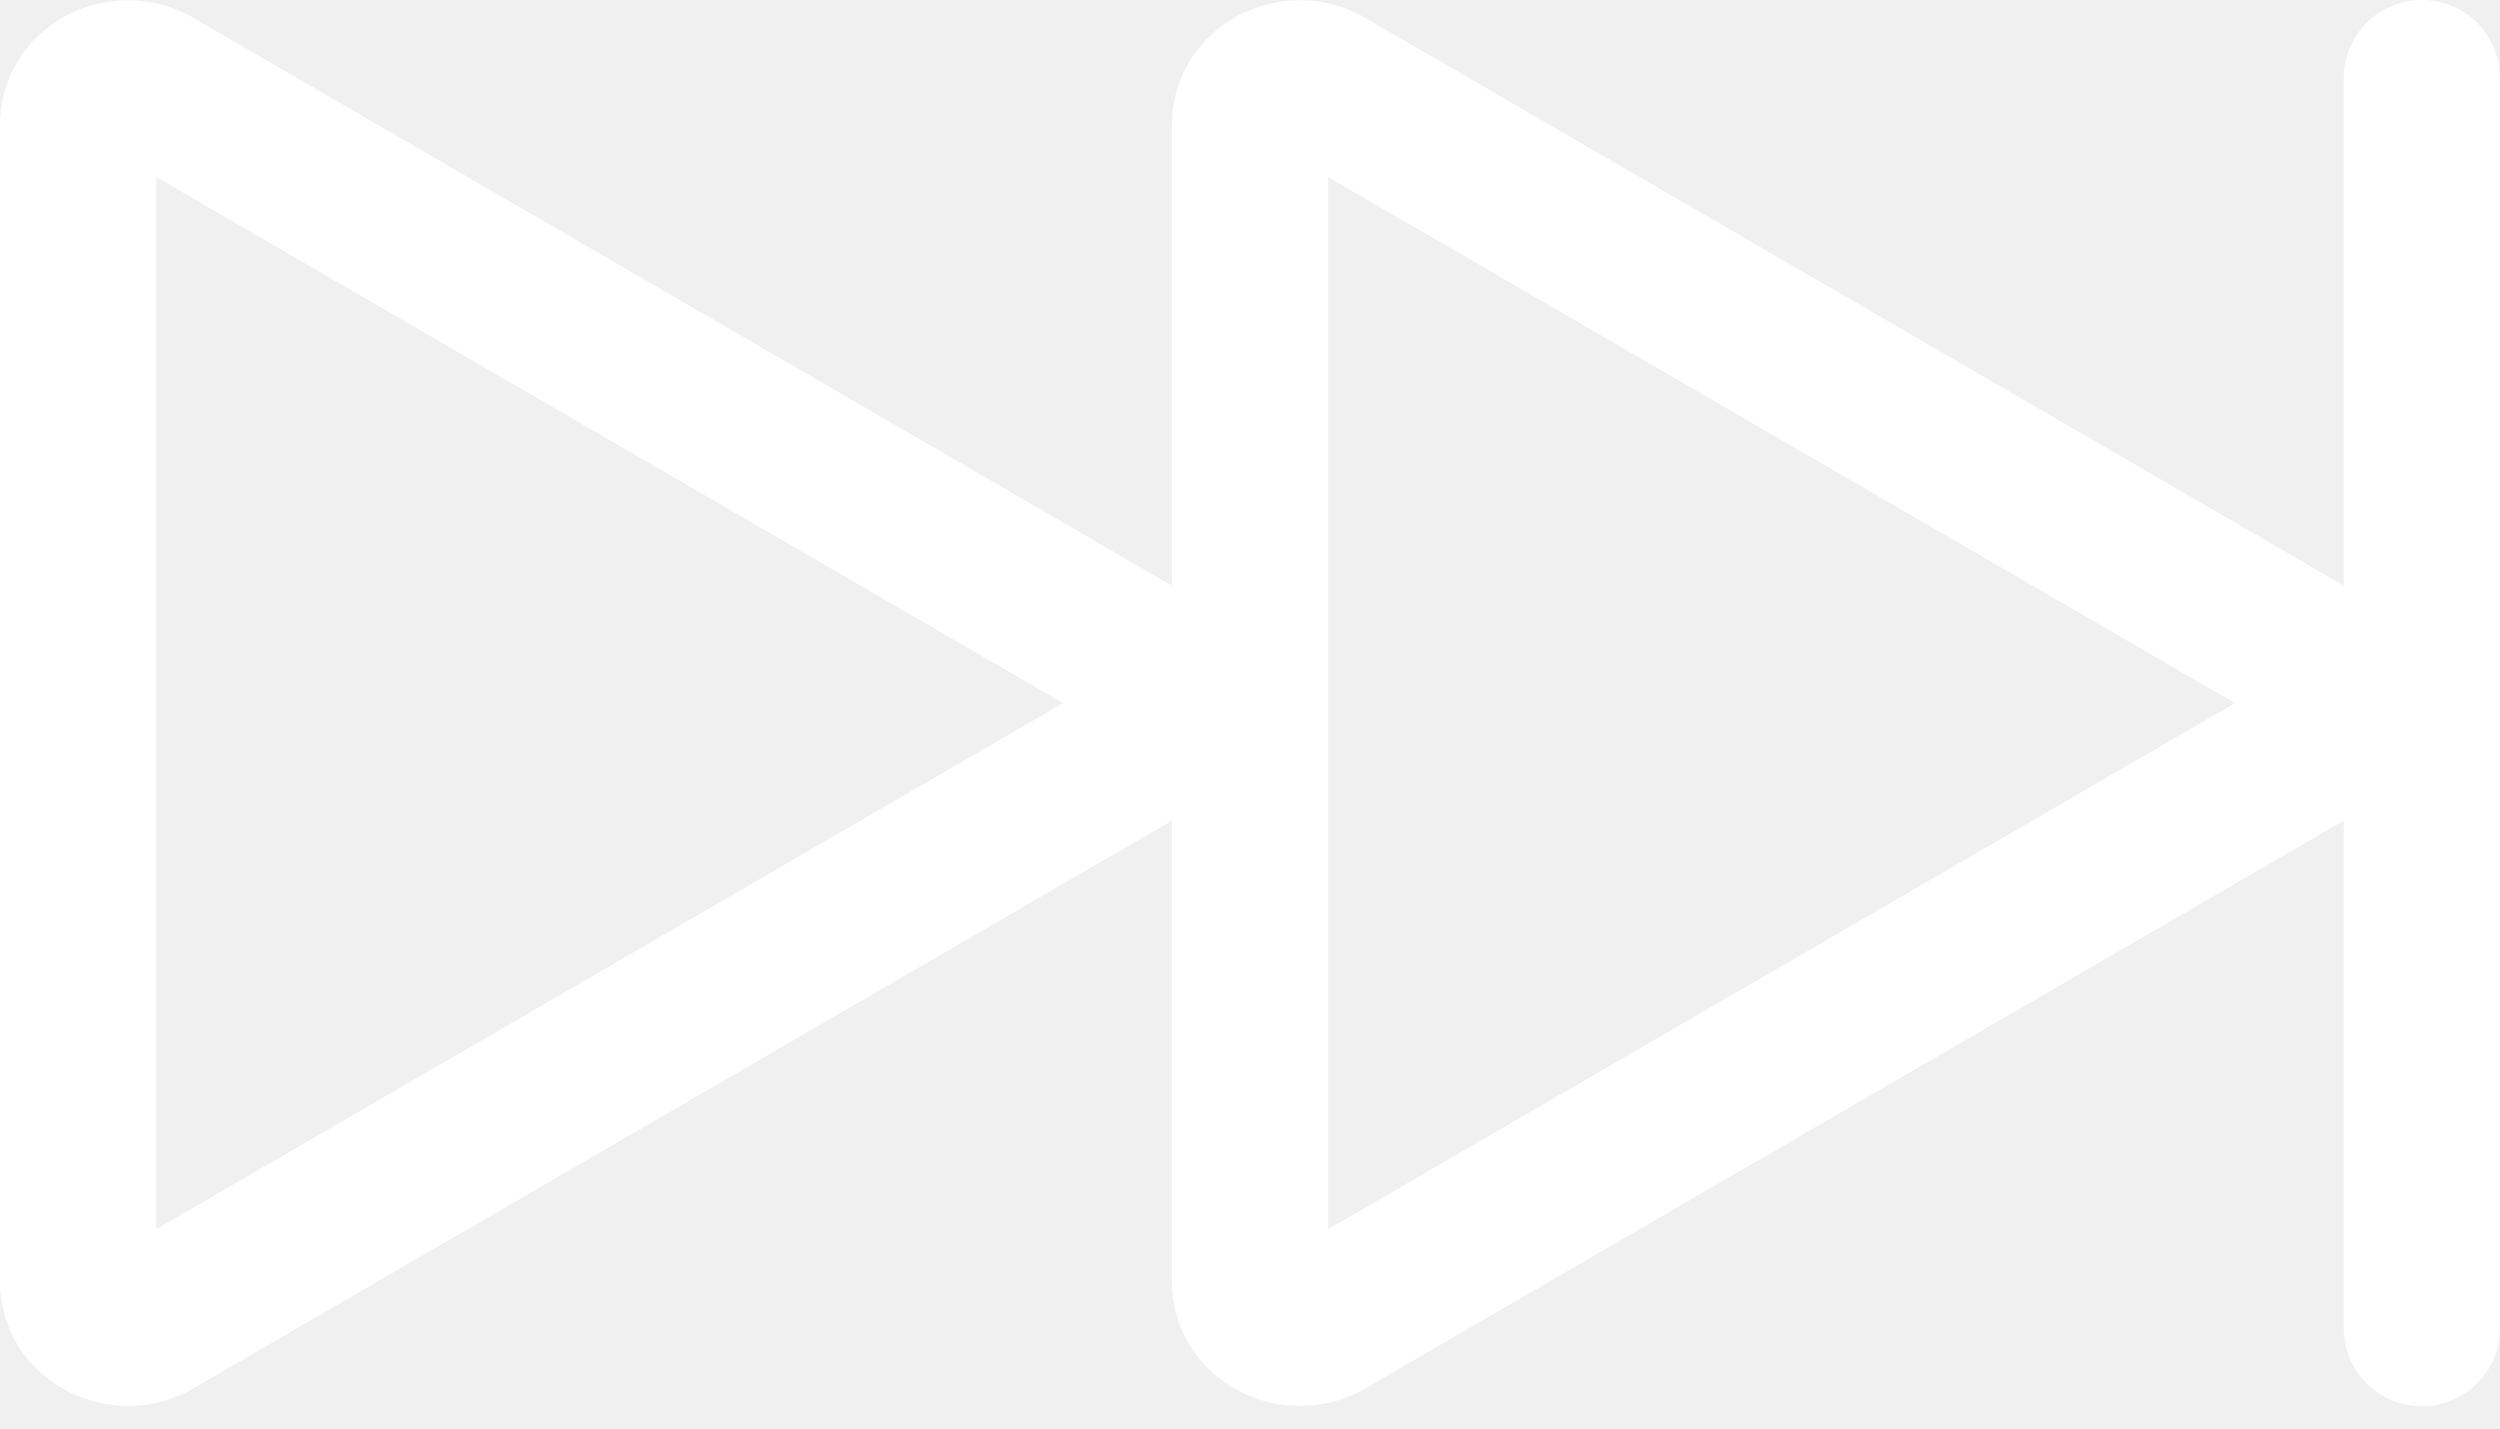
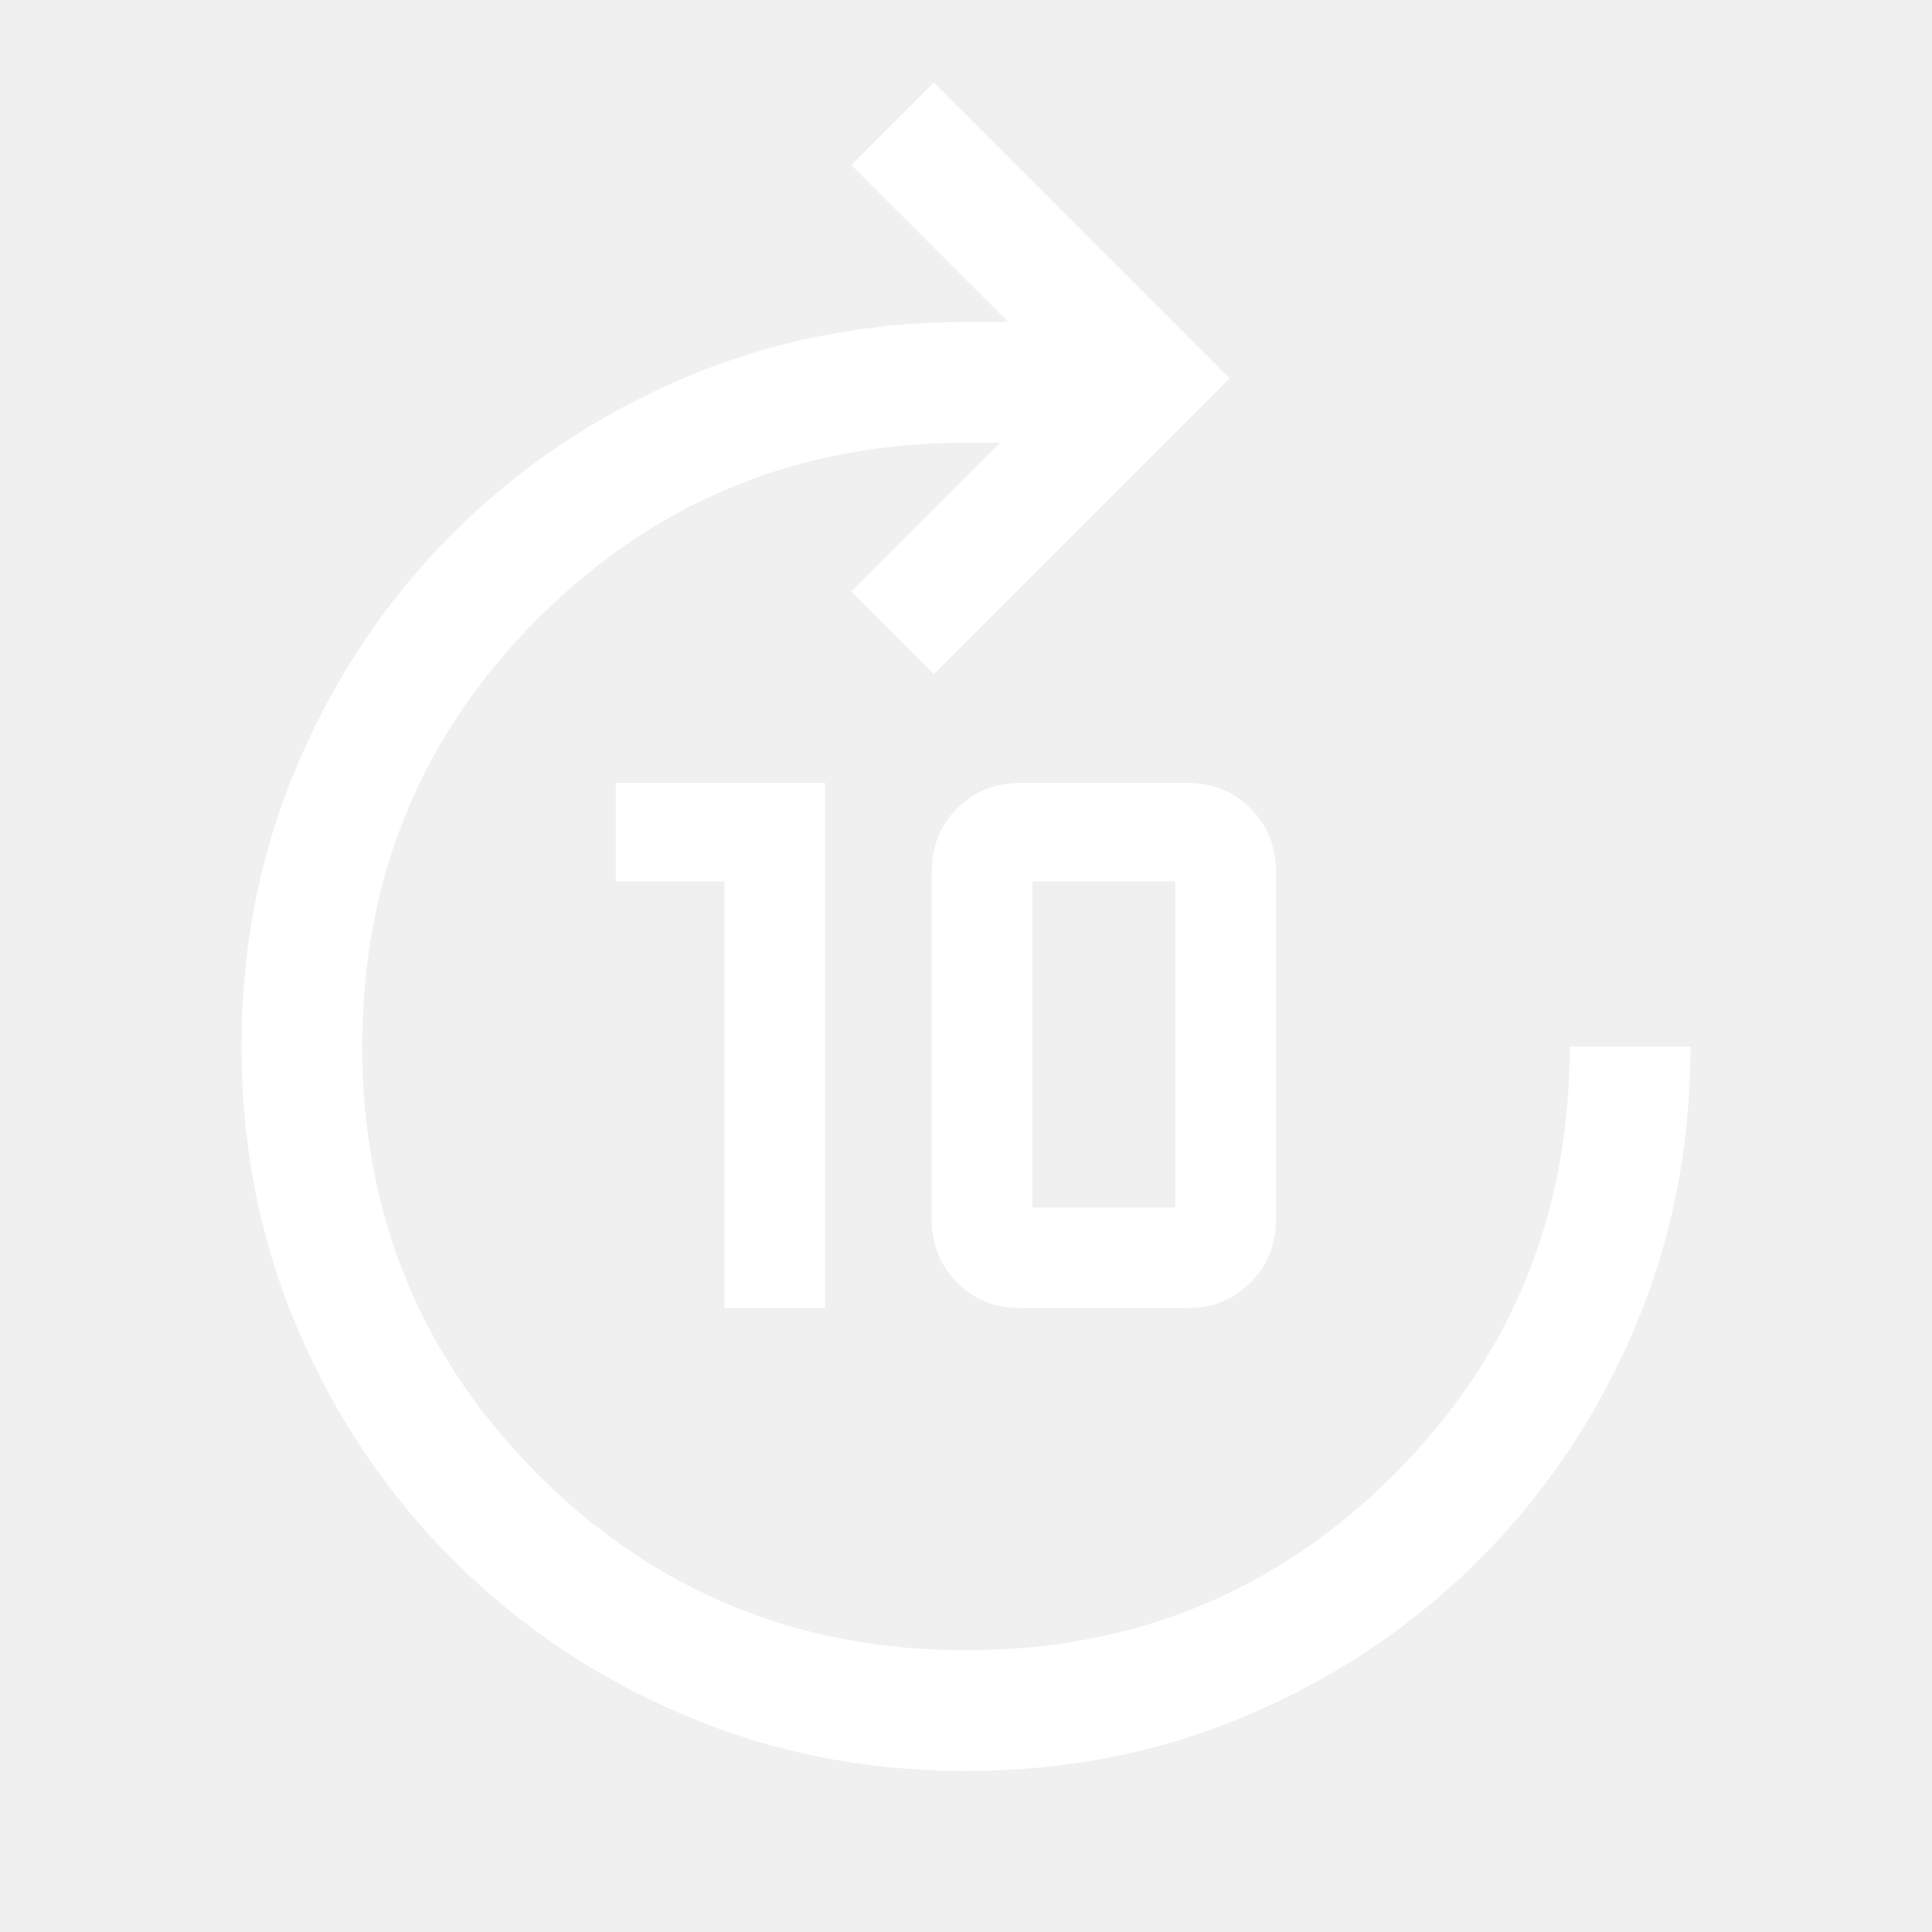
- <svg xmlns="http://www.w3.org/2000/svg" width="28" height="16" viewBox="0 0 28 16" fill="none">
-   <path fill-rule="evenodd" clip-rule="evenodd" d="M27.125 0C27.357 0 27.58 0.092 27.744 0.256C27.908 0.42 28 0.643 28 0.875V14.875C28 15.107 27.908 15.33 27.744 15.494C27.58 15.658 27.357 15.75 27.125 15.75C26.893 15.75 26.67 15.658 26.506 15.494C26.342 15.33 26.25 15.107 26.25 14.875V9.191L15.283 15.554C14.373 16.082 13.125 15.479 13.125 14.336V9.191L2.158 15.554C1.248 16.082 0 15.479 0 14.336V1.414C0 0.271 1.248 -0.333 2.158 0.196L13.125 6.559V1.414C13.125 0.271 14.373 -0.333 15.283 0.196L26.25 6.559V0.875C26.25 0.643 26.342 0.42 26.506 0.256C26.67 0.092 26.893 0 27.125 0V0ZM1.75 1.983V13.767L11.907 7.875L1.75 1.983ZM14.875 1.983V13.767L25.032 7.875L14.875 1.983Z" fill="white" />
+ <svg xmlns="http://www.w3.org/2000/svg" height="48" viewBox="0 96 960 960" width="48">
+   <path d="M360 746V534h-54v-49h104v261h-50Zm147 0q-18.7 0-31.35-12.65Q463 720.7 463 702V529q0-18.7 12.65-31.35Q488.3 485 507 485h83q18.7 0 31.35 12.65Q634 510.3 634 529v173q0 18.7-12.65 31.35Q608.7 746 590 746h-83Zm6-50h71V534h-71v162Zm-33 280q-75 0-140.5-28T225 871q-49-49-77-114.5T120 616q0-75 28-140.5T225 361q49-49 114.5-77T480 256h21l-78-78 41-41 147 147-147 147-41-41 74-74h-17q-125.357 0-212.679 87.321Q180 490.643 180 616t87.321 212.679Q354.643 916 480 916t212.679-87.321Q780 741.357 780 616h60q0 75-28 140.5T735 871q-49 49-114.5 77T480 976Z" fill="white" />
</svg>
